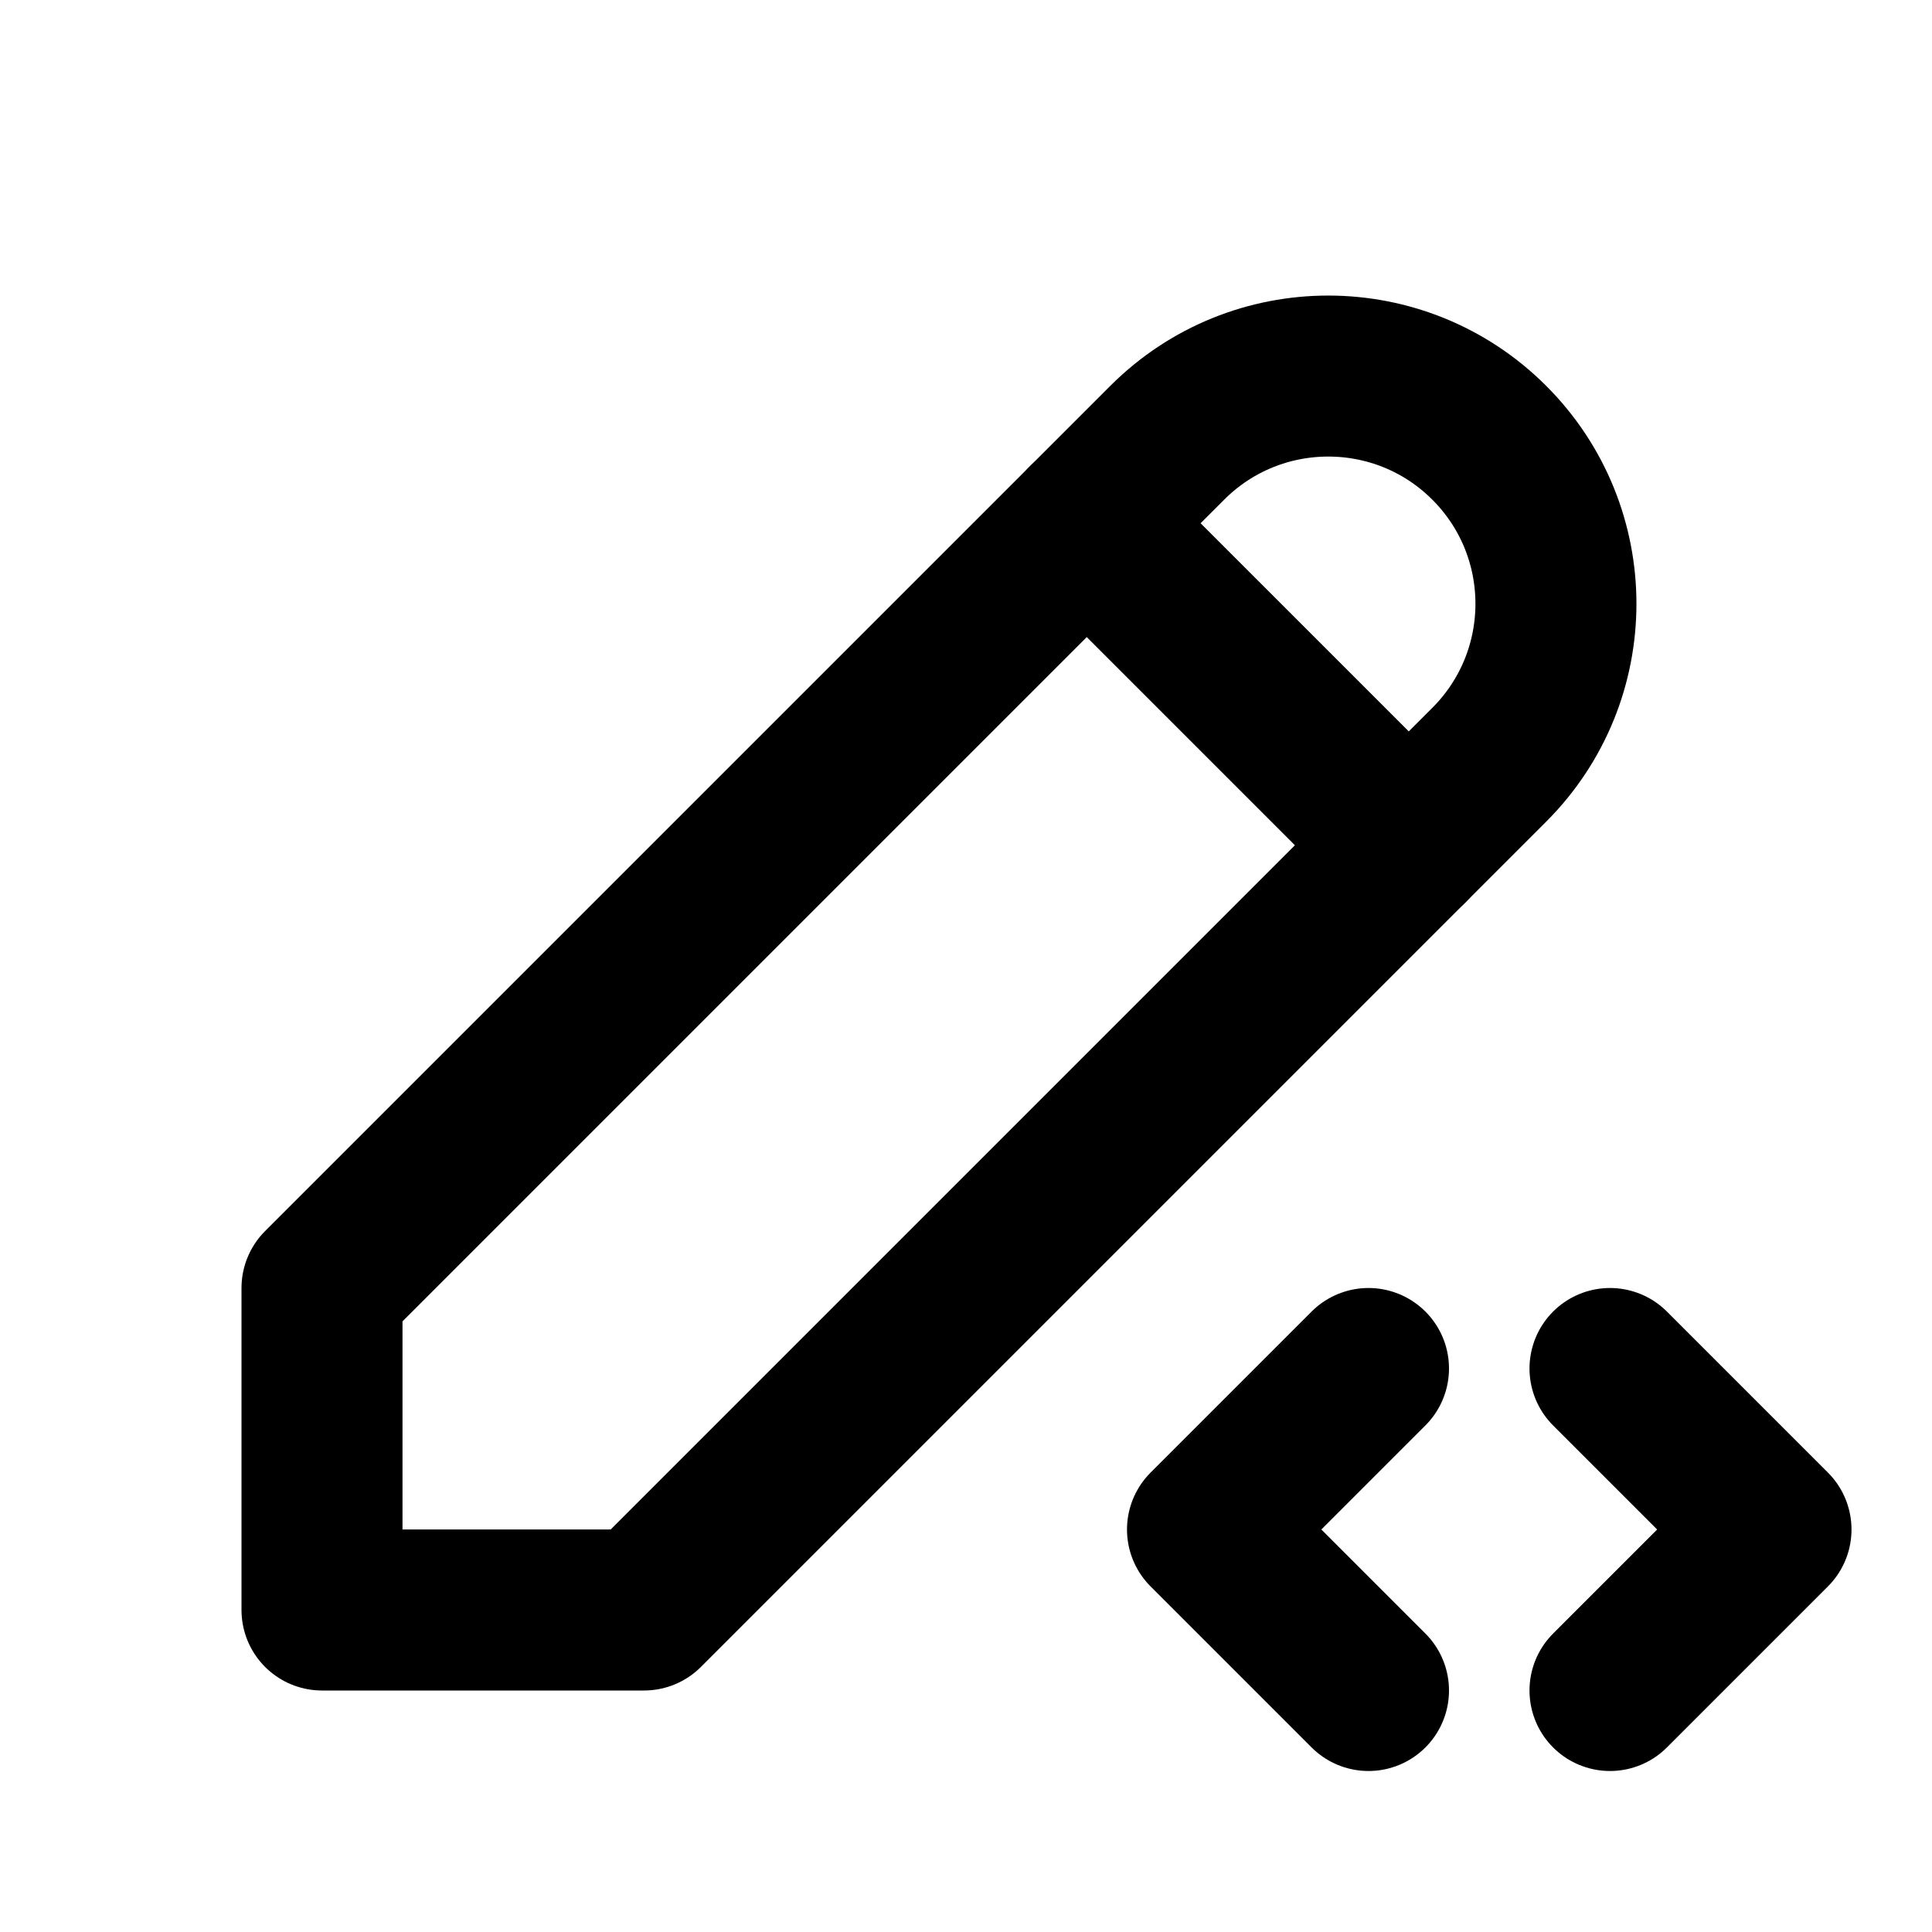
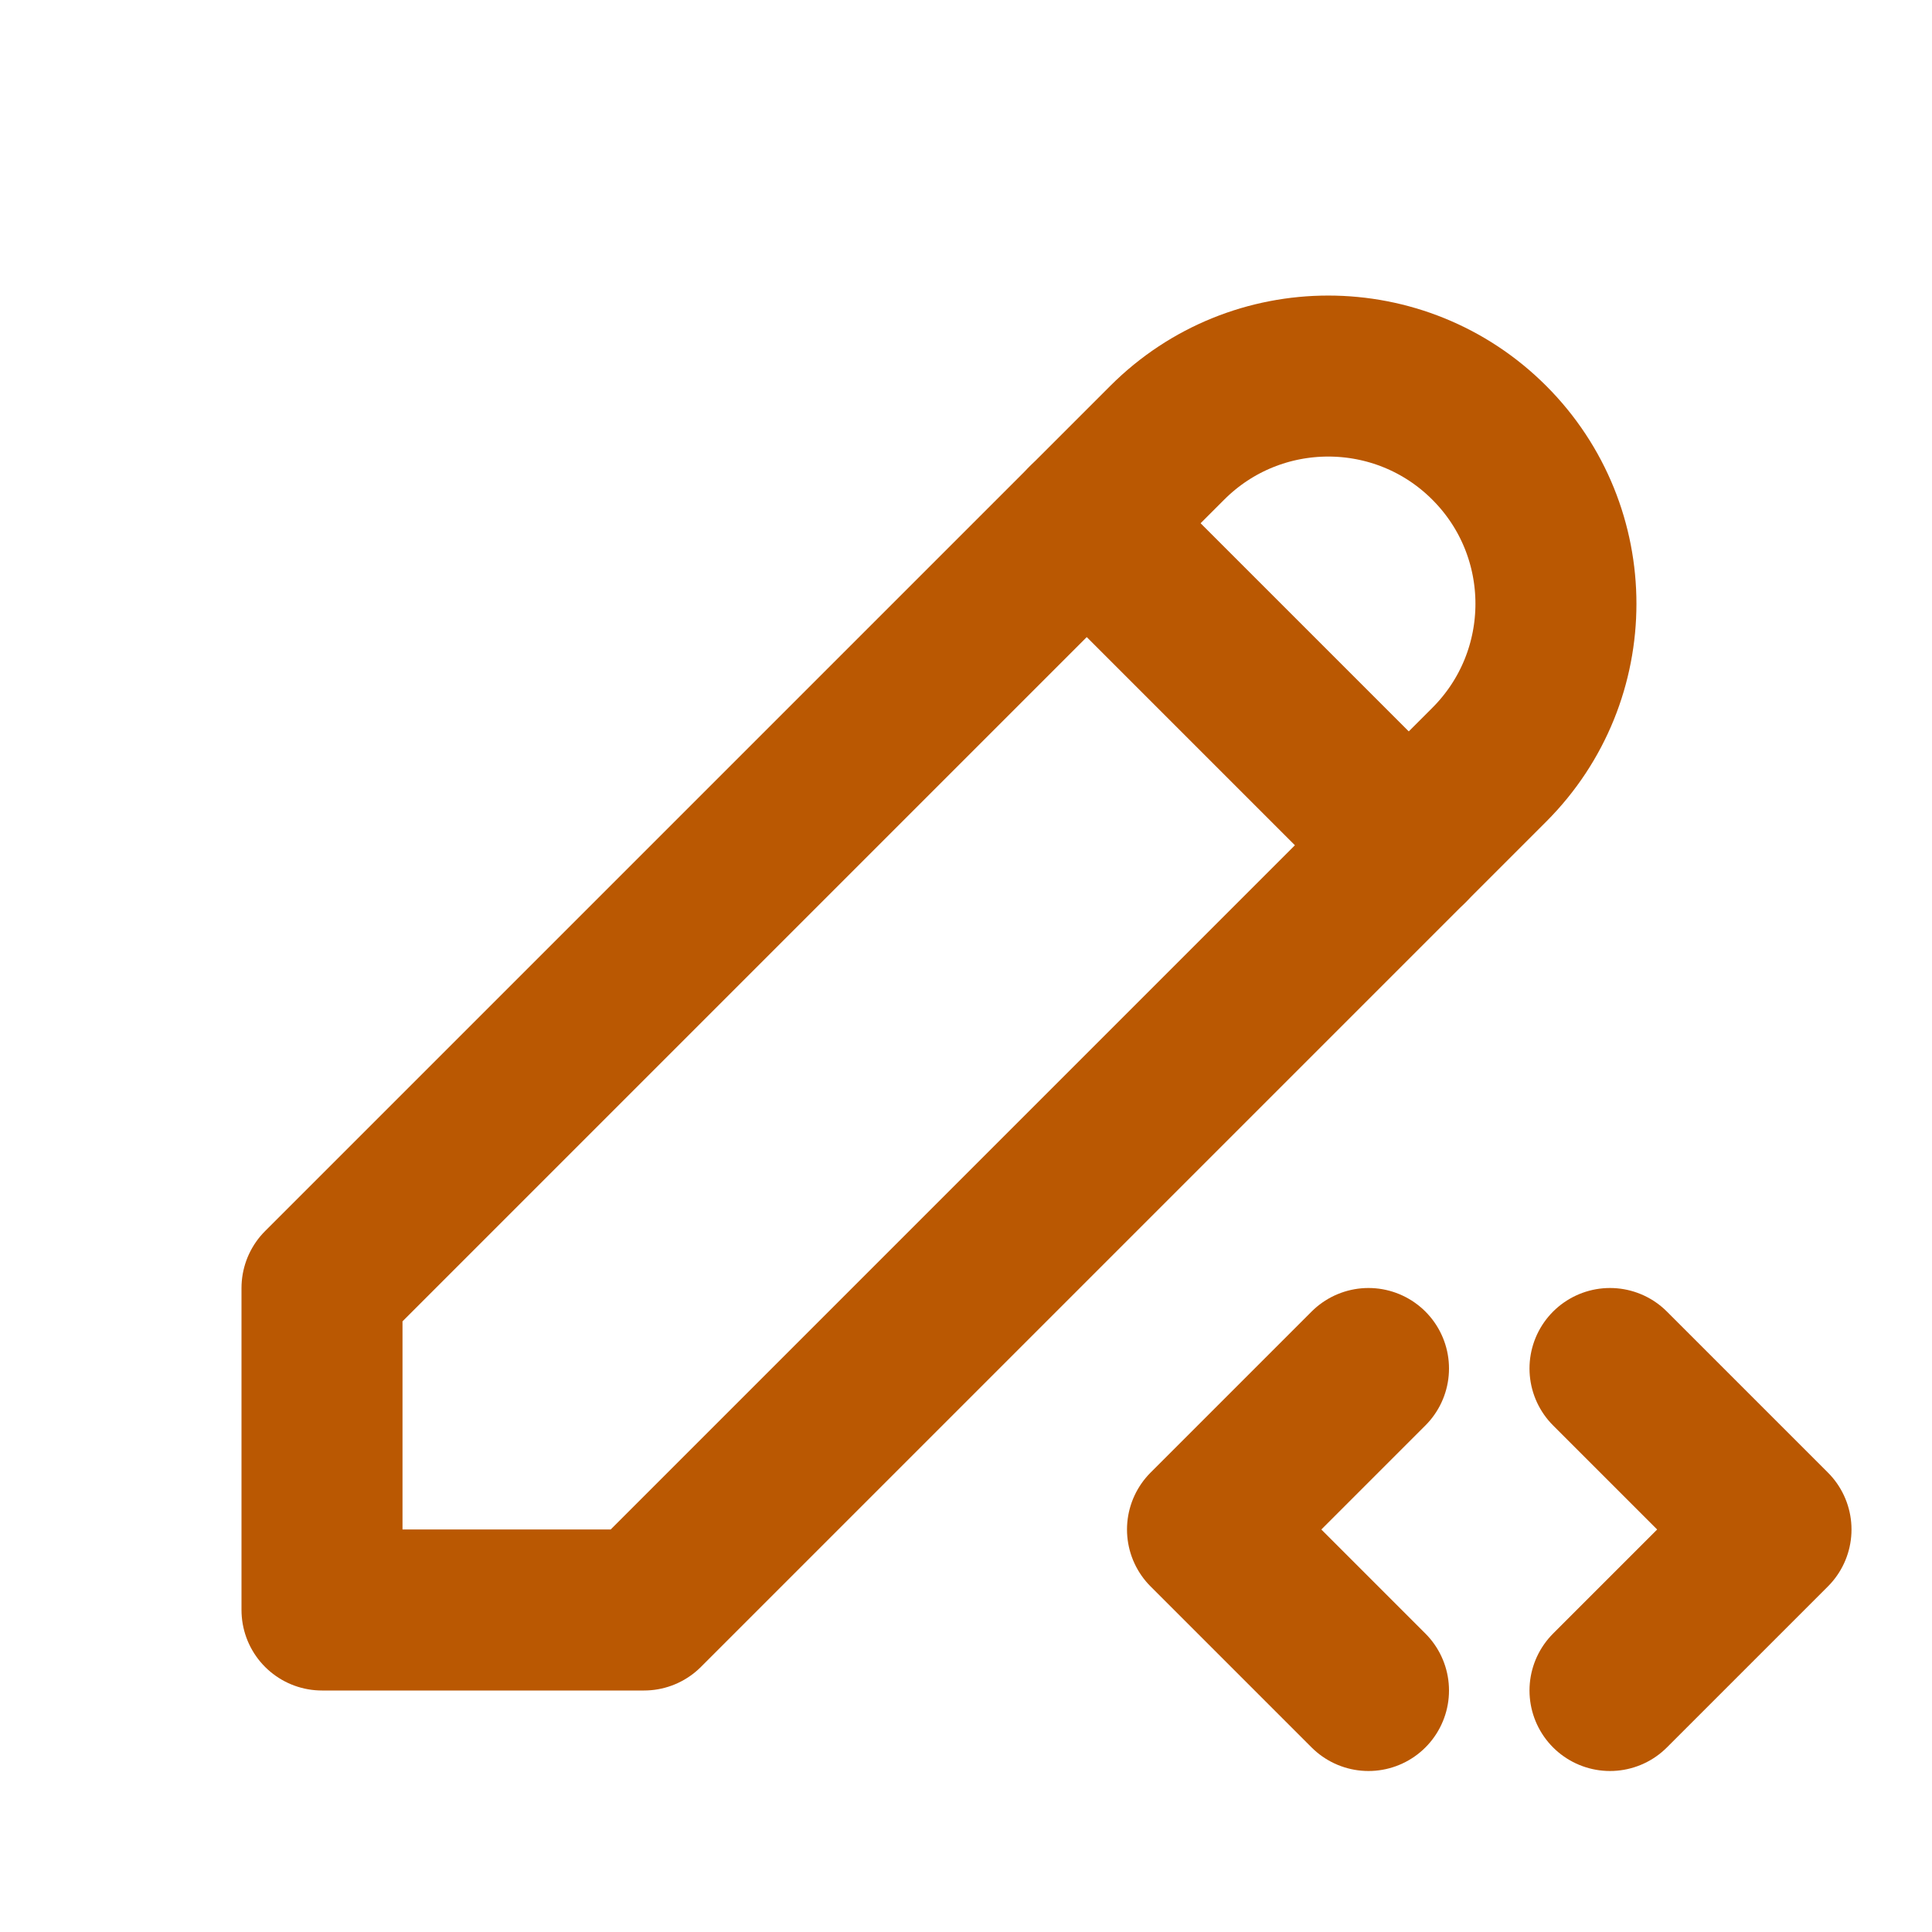
- <svg xmlns="http://www.w3.org/2000/svg" width="24" height="24" viewBox="0 0 24 24" fill="none" stroke="currentColor" stroke-width="2" stroke-linecap="round" stroke-linejoin="round" class="icon icon-tabler icons-tabler-outline icon-tabler-pencil-code">
+ <svg xmlns="http://www.w3.org/2000/svg" width="24" height="24" viewBox="0 0 24 24" fill="none" stroke="#BA5802" stroke-width="2" stroke-linecap="round" stroke-linejoin="round" class="icon icon-tabler icons-tabler-outline icon-tabler-pencil-code">
  <path stroke="none" d="M0 0h24v24H0z" fill="none" />
  <path d="M4 20h4l10.5 -10.5a2.828 2.828 0 1 0 -4 -4l-10.5 10.5v4" />
  <path d="M13.5 6.5l4 4" />
  <path d="M20 21l2 -2l-2 -2" />
  <path d="M17 17l-2 2l2 2" />
</svg>
